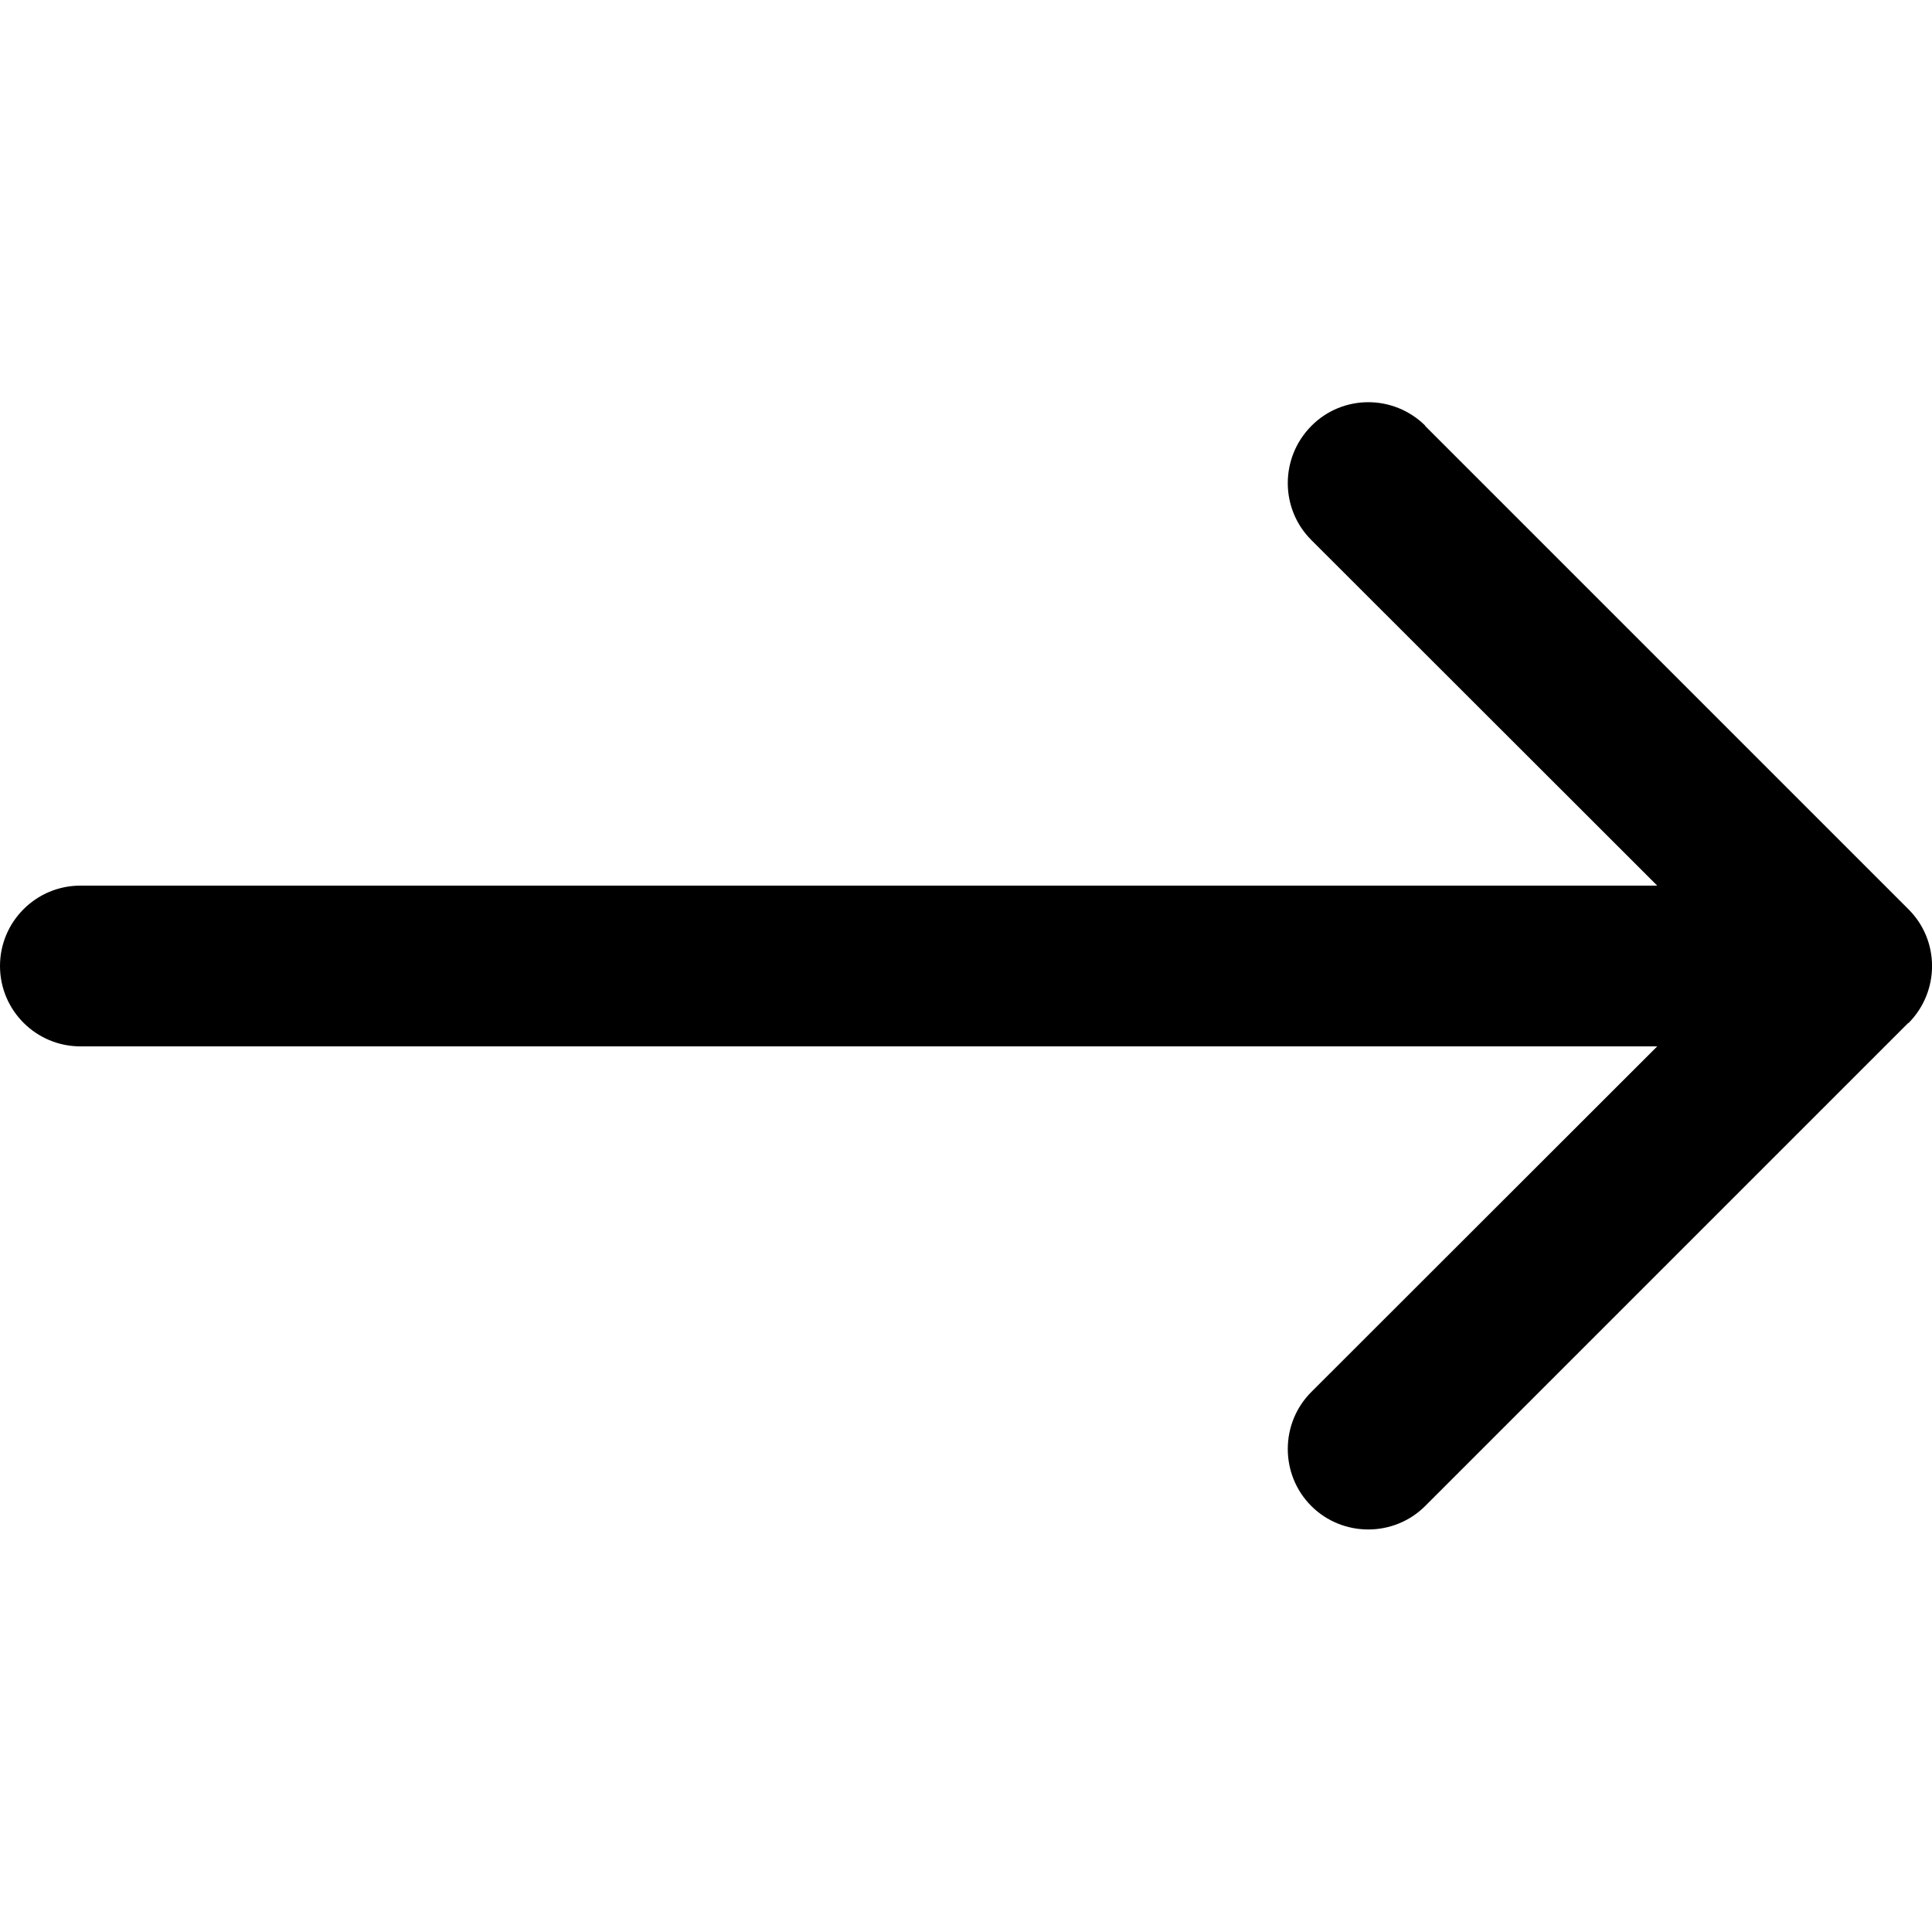
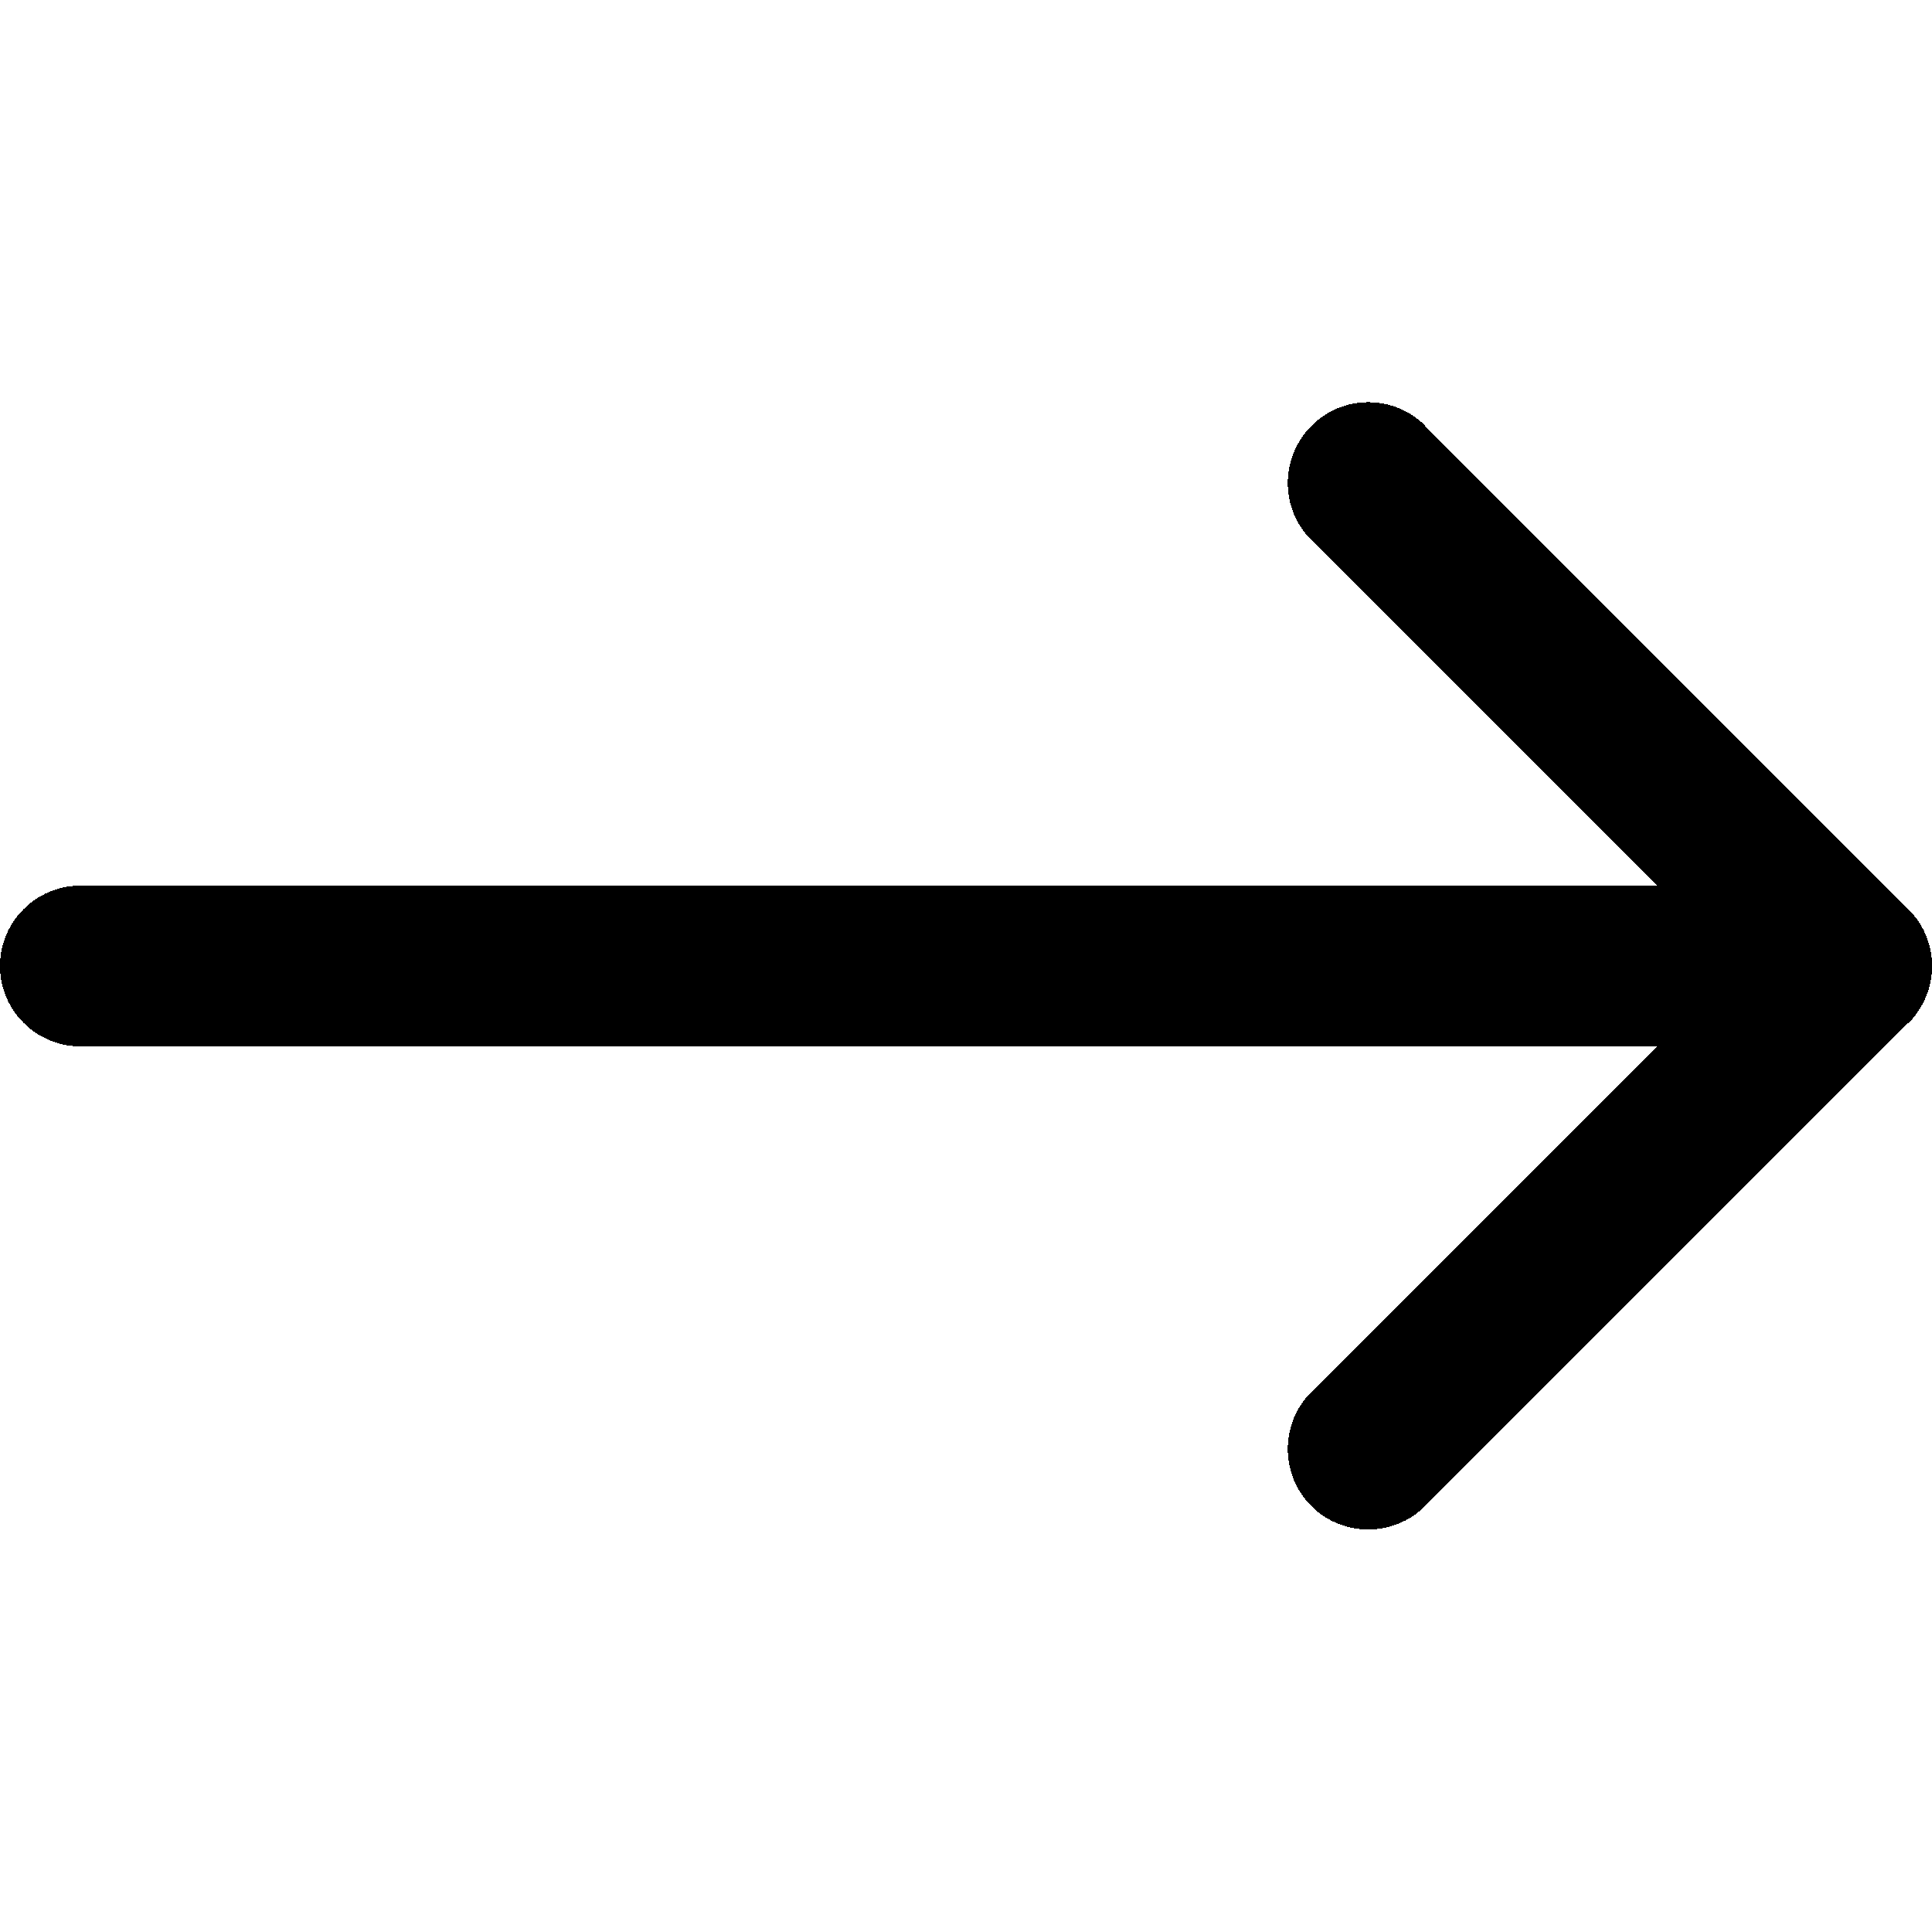
- <svg xmlns="http://www.w3.org/2000/svg" shape-renderer="crispEdges" version="1.1" id="Layer_1" x="0px" y="0px" viewBox="0 0 512 512" style="enable-background:new 0 0 512 512;" xml:space="preserve">
+ <svg xmlns="http://www.w3.org/2000/svg" shape-rendering="crispEdges" version="1.1" id="Layer_1" x="0px" y="0px" viewBox="0 0 512 512" style="enable-background:new 0 0 512 512;" xml:space="preserve">
  <style type="text/css">
	.st0{fill-rule:evenodd;clip-rule:evenodd;}
</style>
  <g>
    <path class="st0" d="M347.5,112.9c8.3-8.4,21.8-8.4,30.2-0.1l0,0.1l128,128c8.4,8.3,8.4,21.8,0.1,30.2l-0.1,0l-128,128   c-8.3,8.3-21.9,8.3-30.2,0c-8.3-8.3-8.3-21.9,0-30.2L460.5,256L347.5,143.1C339.2,134.8,339.2,121.3,347.5,112.9L347.5,112.9z" />
    <path class="st0" d="M0,256c0-11.8,9.6-21.3,21.3-21.3h448c11.8,0,21.3,9.6,21.3,21.3c0,11.8-9.6,21.3-21.3,21.3h-448   C9.6,277.3,0,267.8,0,256z" />
  </g>
</svg>
